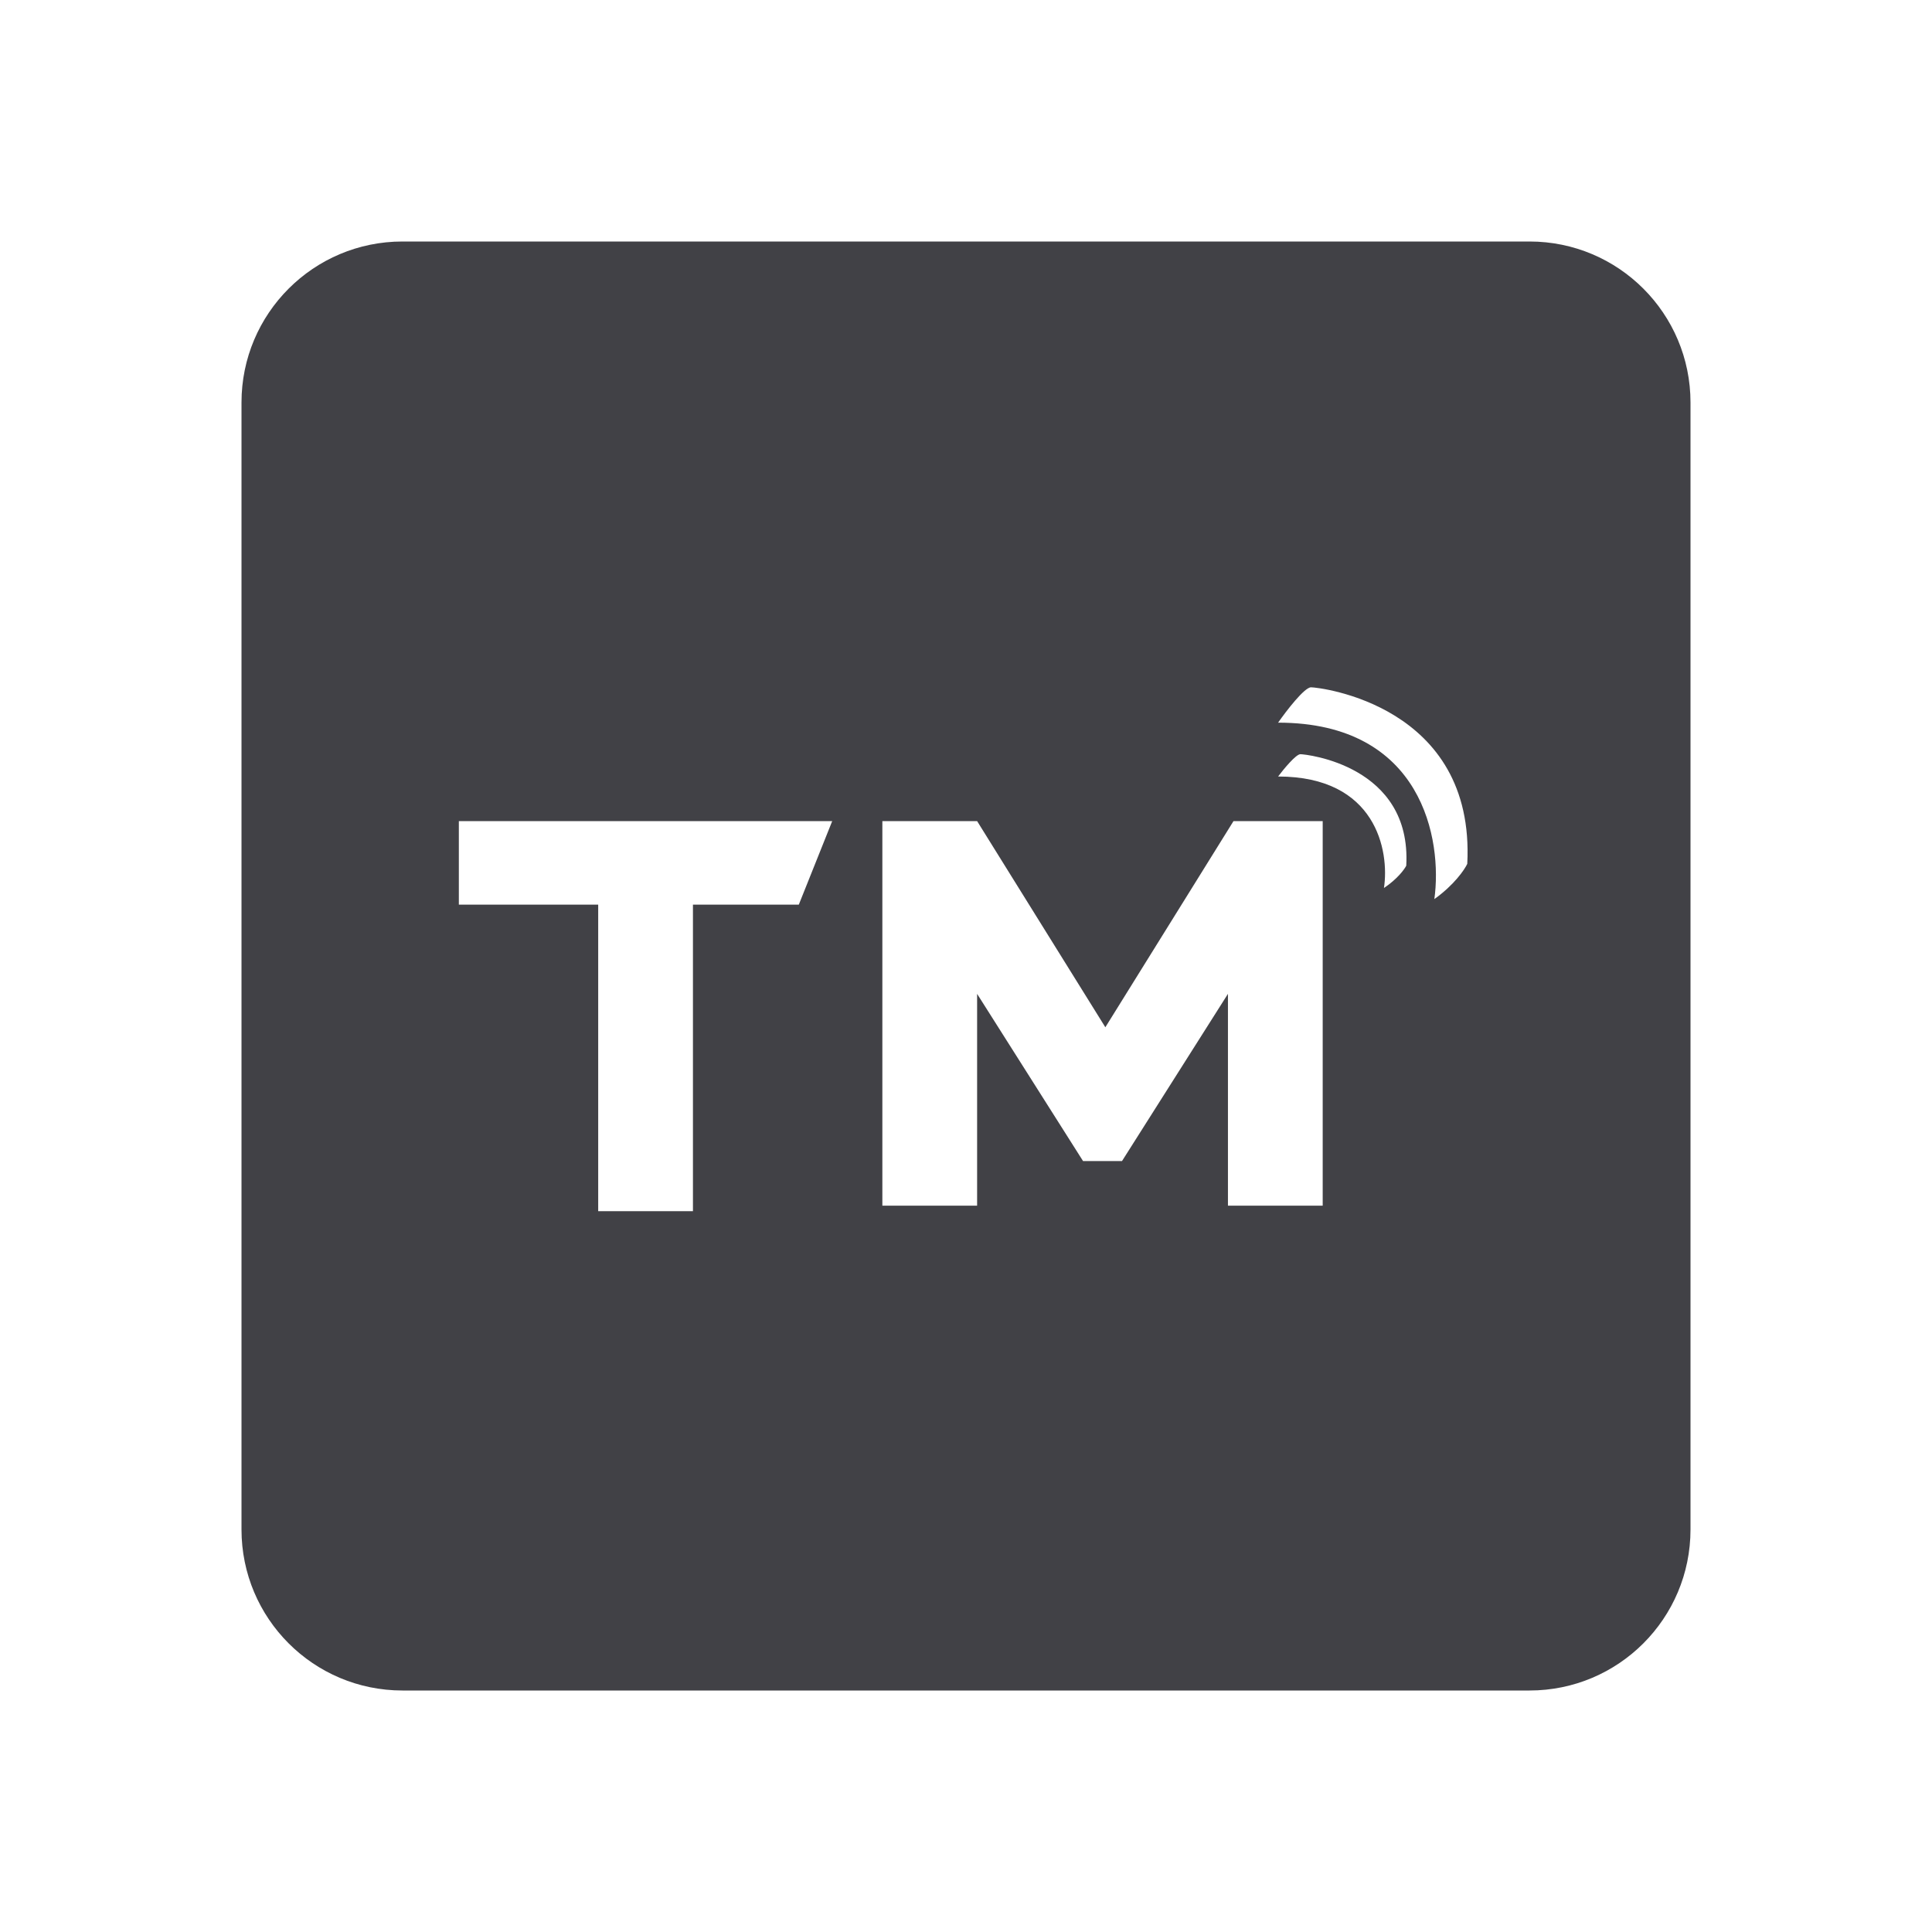
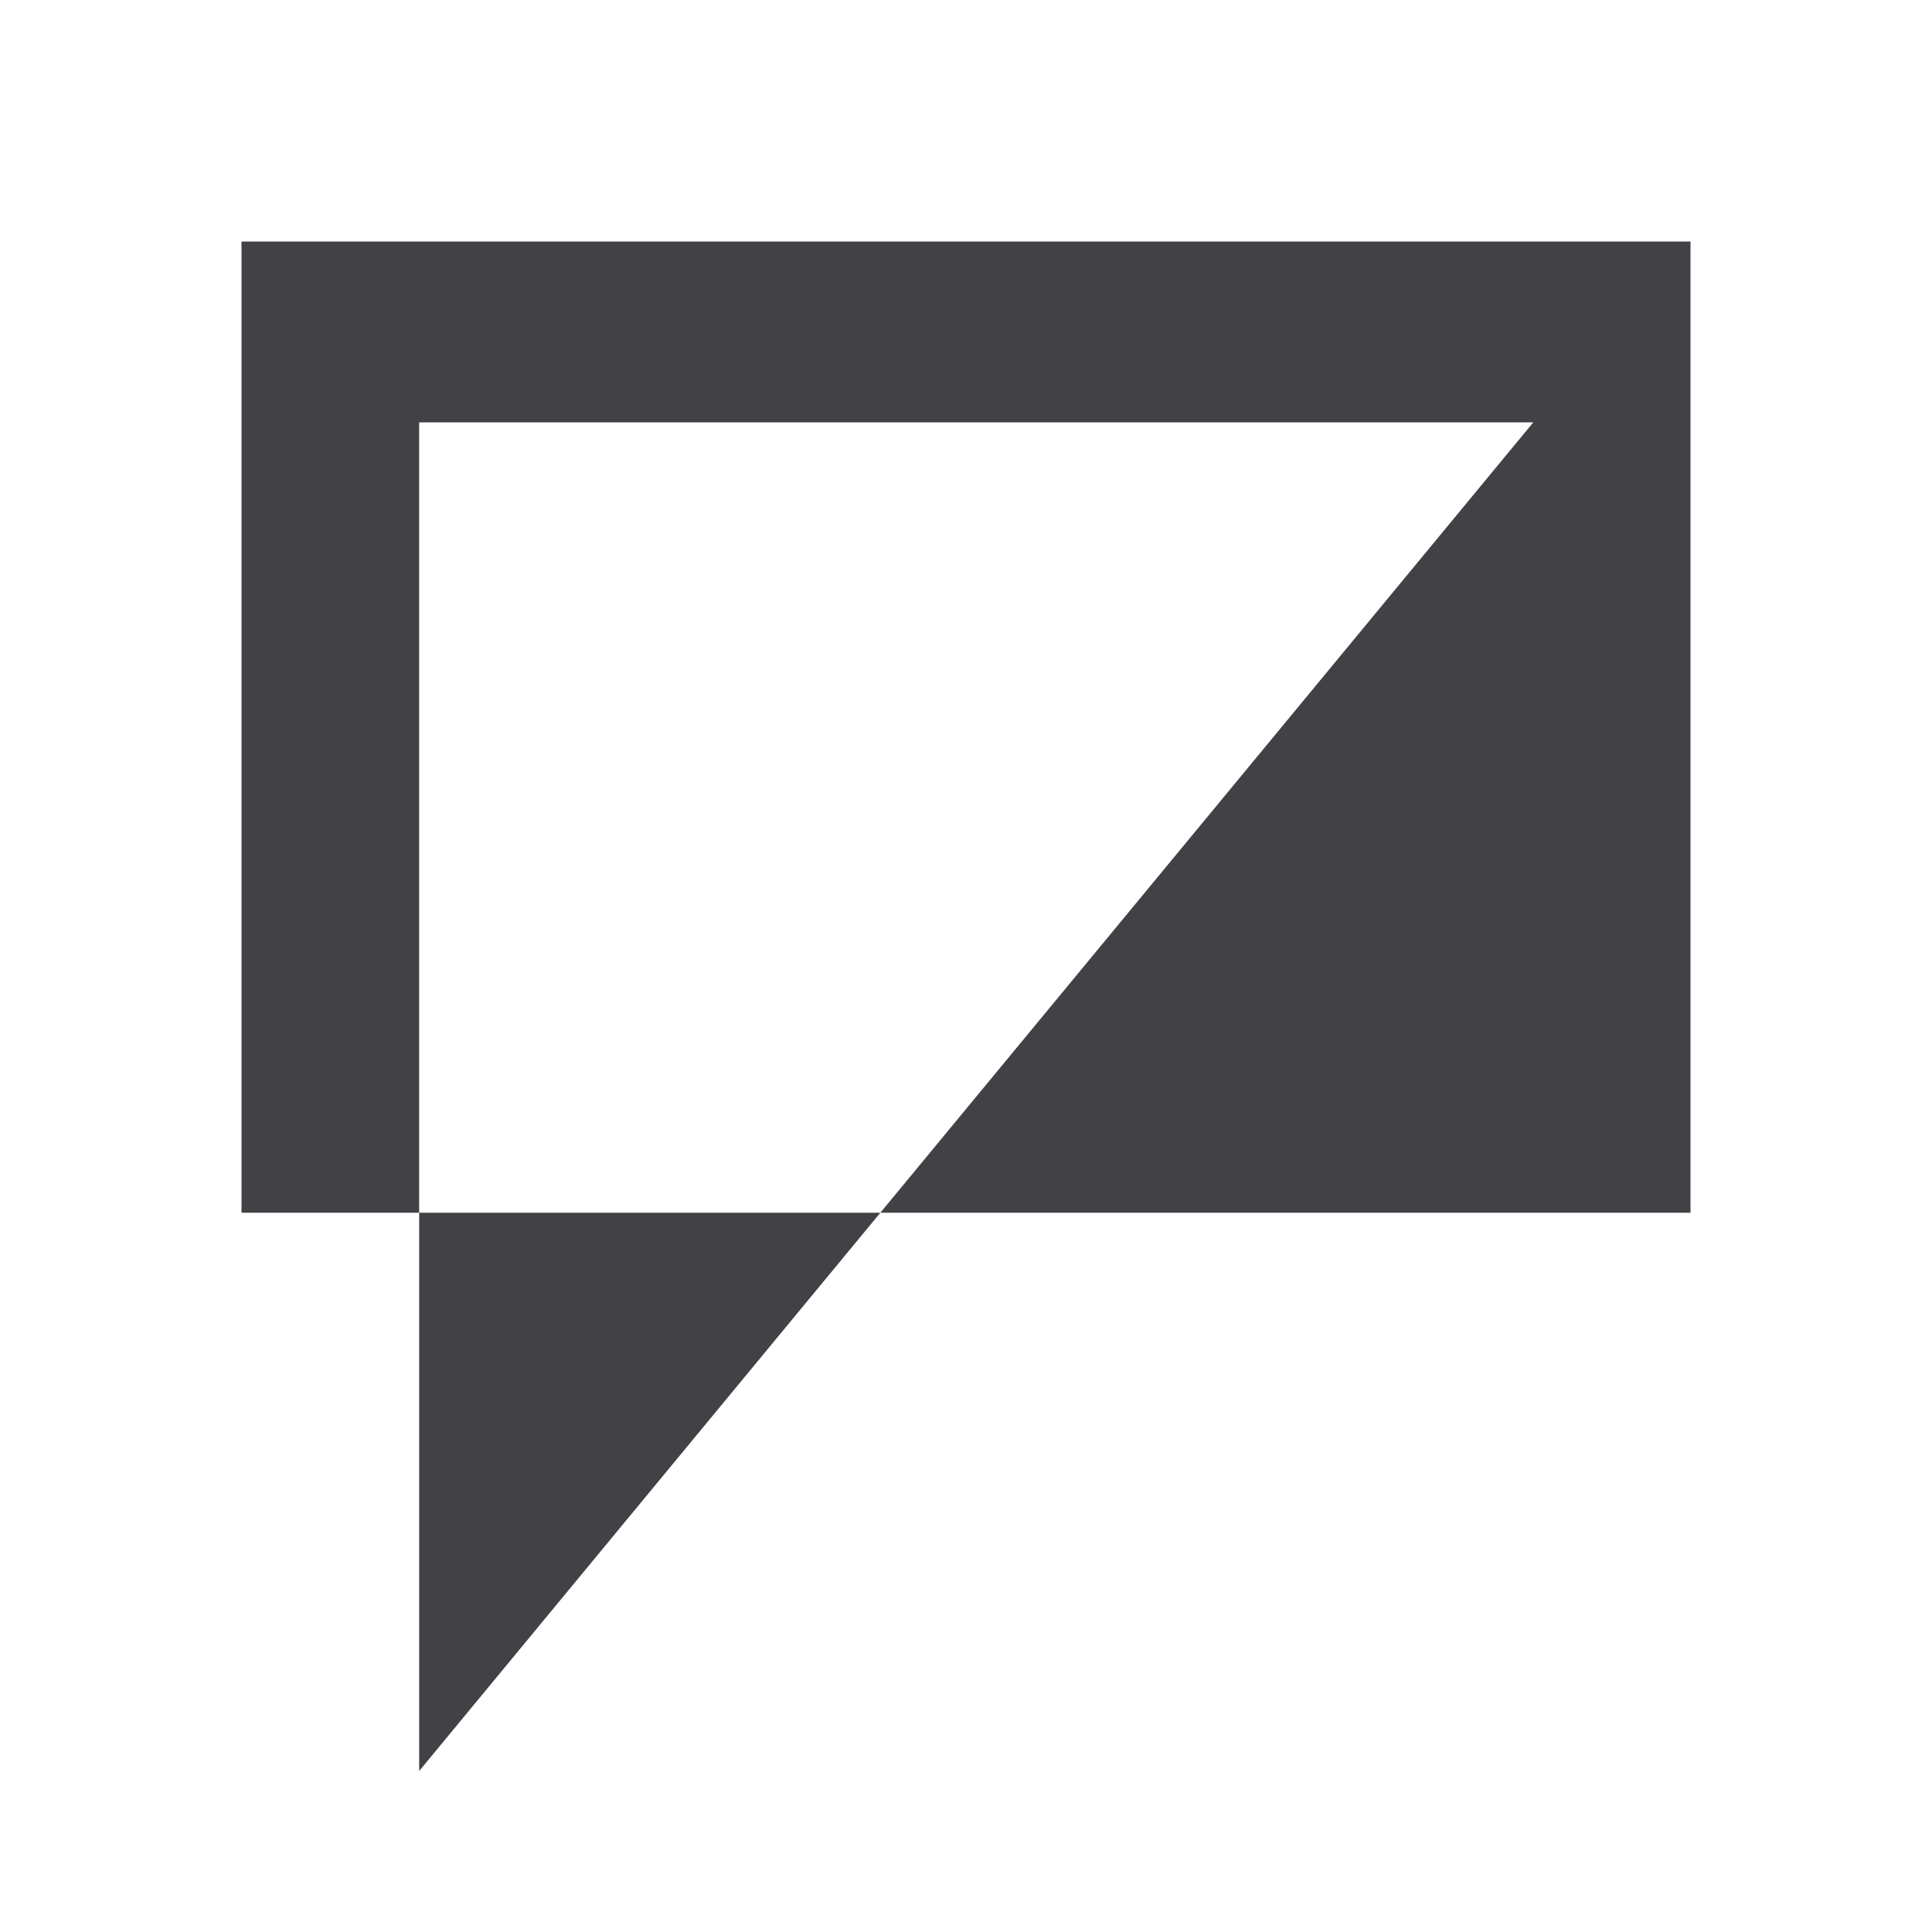
<svg xmlns="http://www.w3.org/2000/svg" width="24" height="24" viewBox="0 0 24 24" fill="none">
-   <path fill-rule="evenodd" clip-rule="evenodd" d="M3 5C3 3.895 3.895 3 5 3H19C20.105 3 21 3.895 21 5V19C21 20.105 20.105 21 19 21H5C3.895 21 3 20.105 3 19V5ZM5.7 11.238V10.2H10.338L9.923 11.238H8.608V15.046H7.431V11.238H5.7ZM15.877 9.646C15.946 9.554 16.099 9.369 16.154 9.369C16.223 9.369 17.538 9.508 17.469 10.754C17.446 10.8 17.358 10.92 17.192 11.031C17.262 10.569 17.095 9.646 15.877 9.646ZM16.286 8.538C16.204 8.538 15.979 8.831 15.877 8.977C17.675 8.977 17.92 10.438 17.818 11.169C18.063 10.994 18.193 10.804 18.227 10.731C18.329 8.758 16.388 8.538 16.286 8.538ZM10.961 10.2V14.977H12.138V12.346L13.454 14.423H13.938L15.254 12.346V14.977H16.431V10.2H15.323L13.731 12.761L12.138 10.2H10.961Z" fill="#414146" />
+   <path fill-rule="evenodd" clip-rule="evenodd" d="M21 3H3V15.065H5.207V22L10.936 15.065H21V3ZM10.936 15.065L19.047 5.247H5.207V15.065H10.936Z" fill="#414146" />
</svg>
